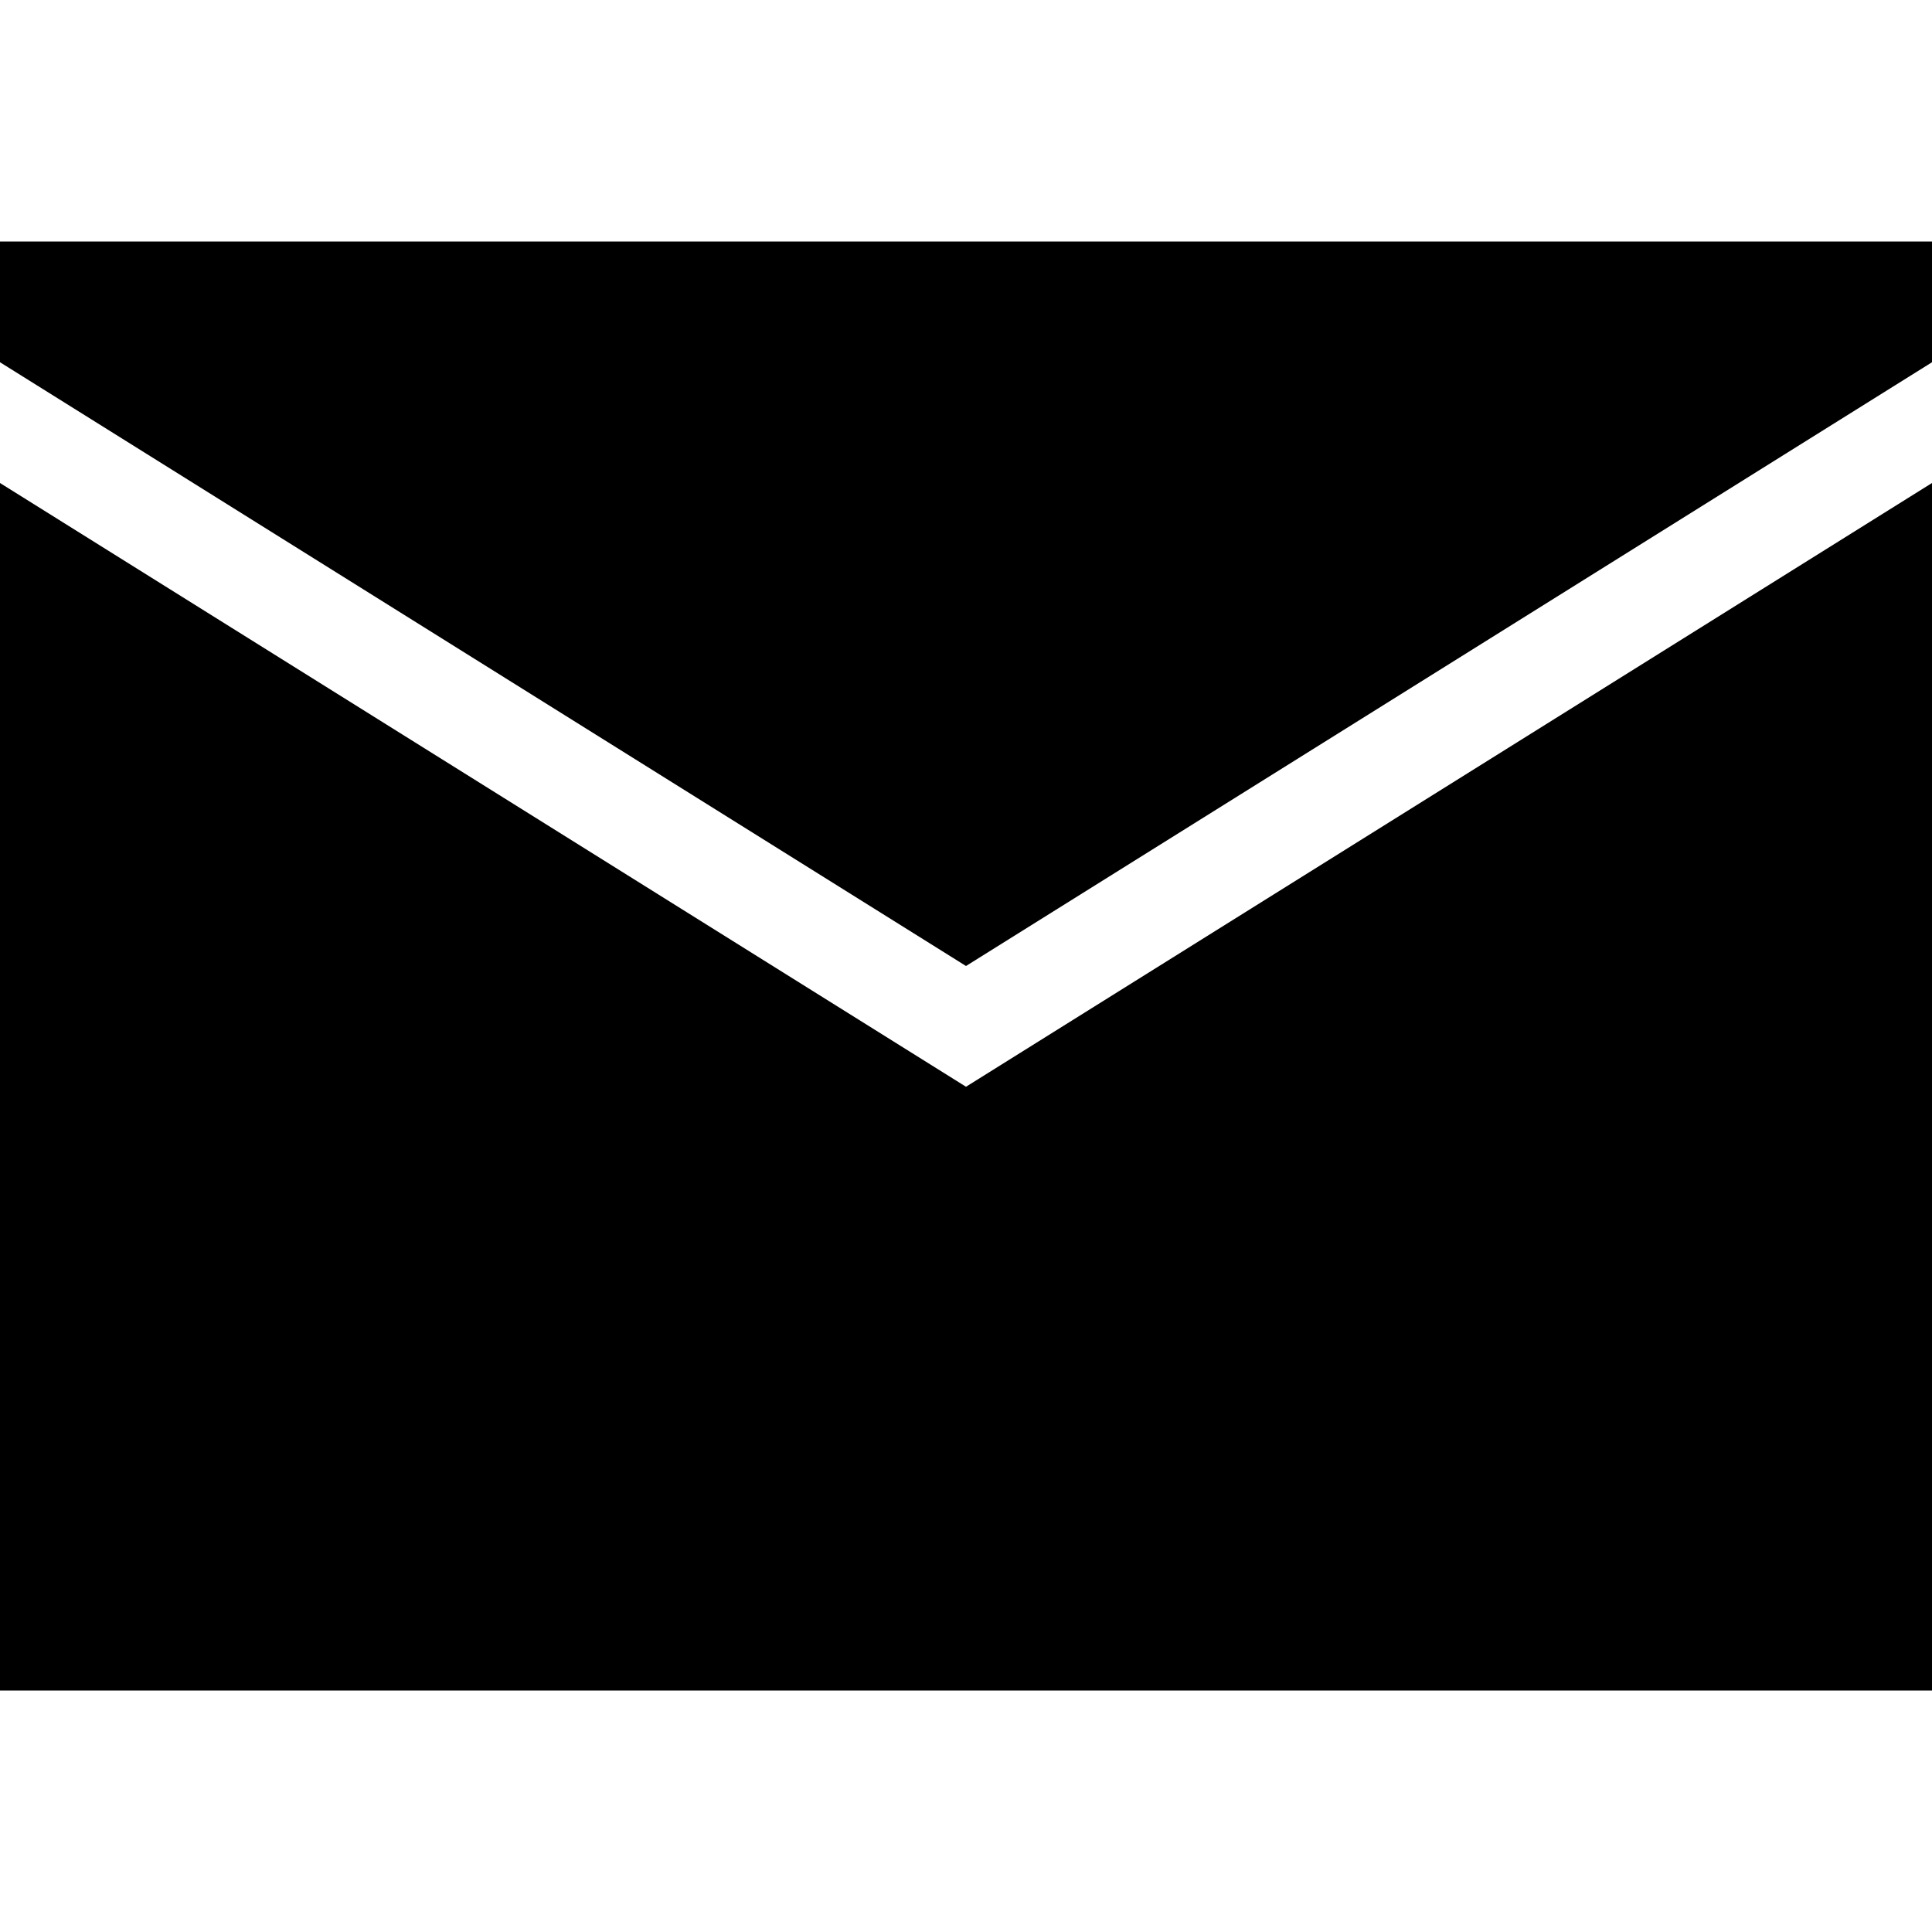
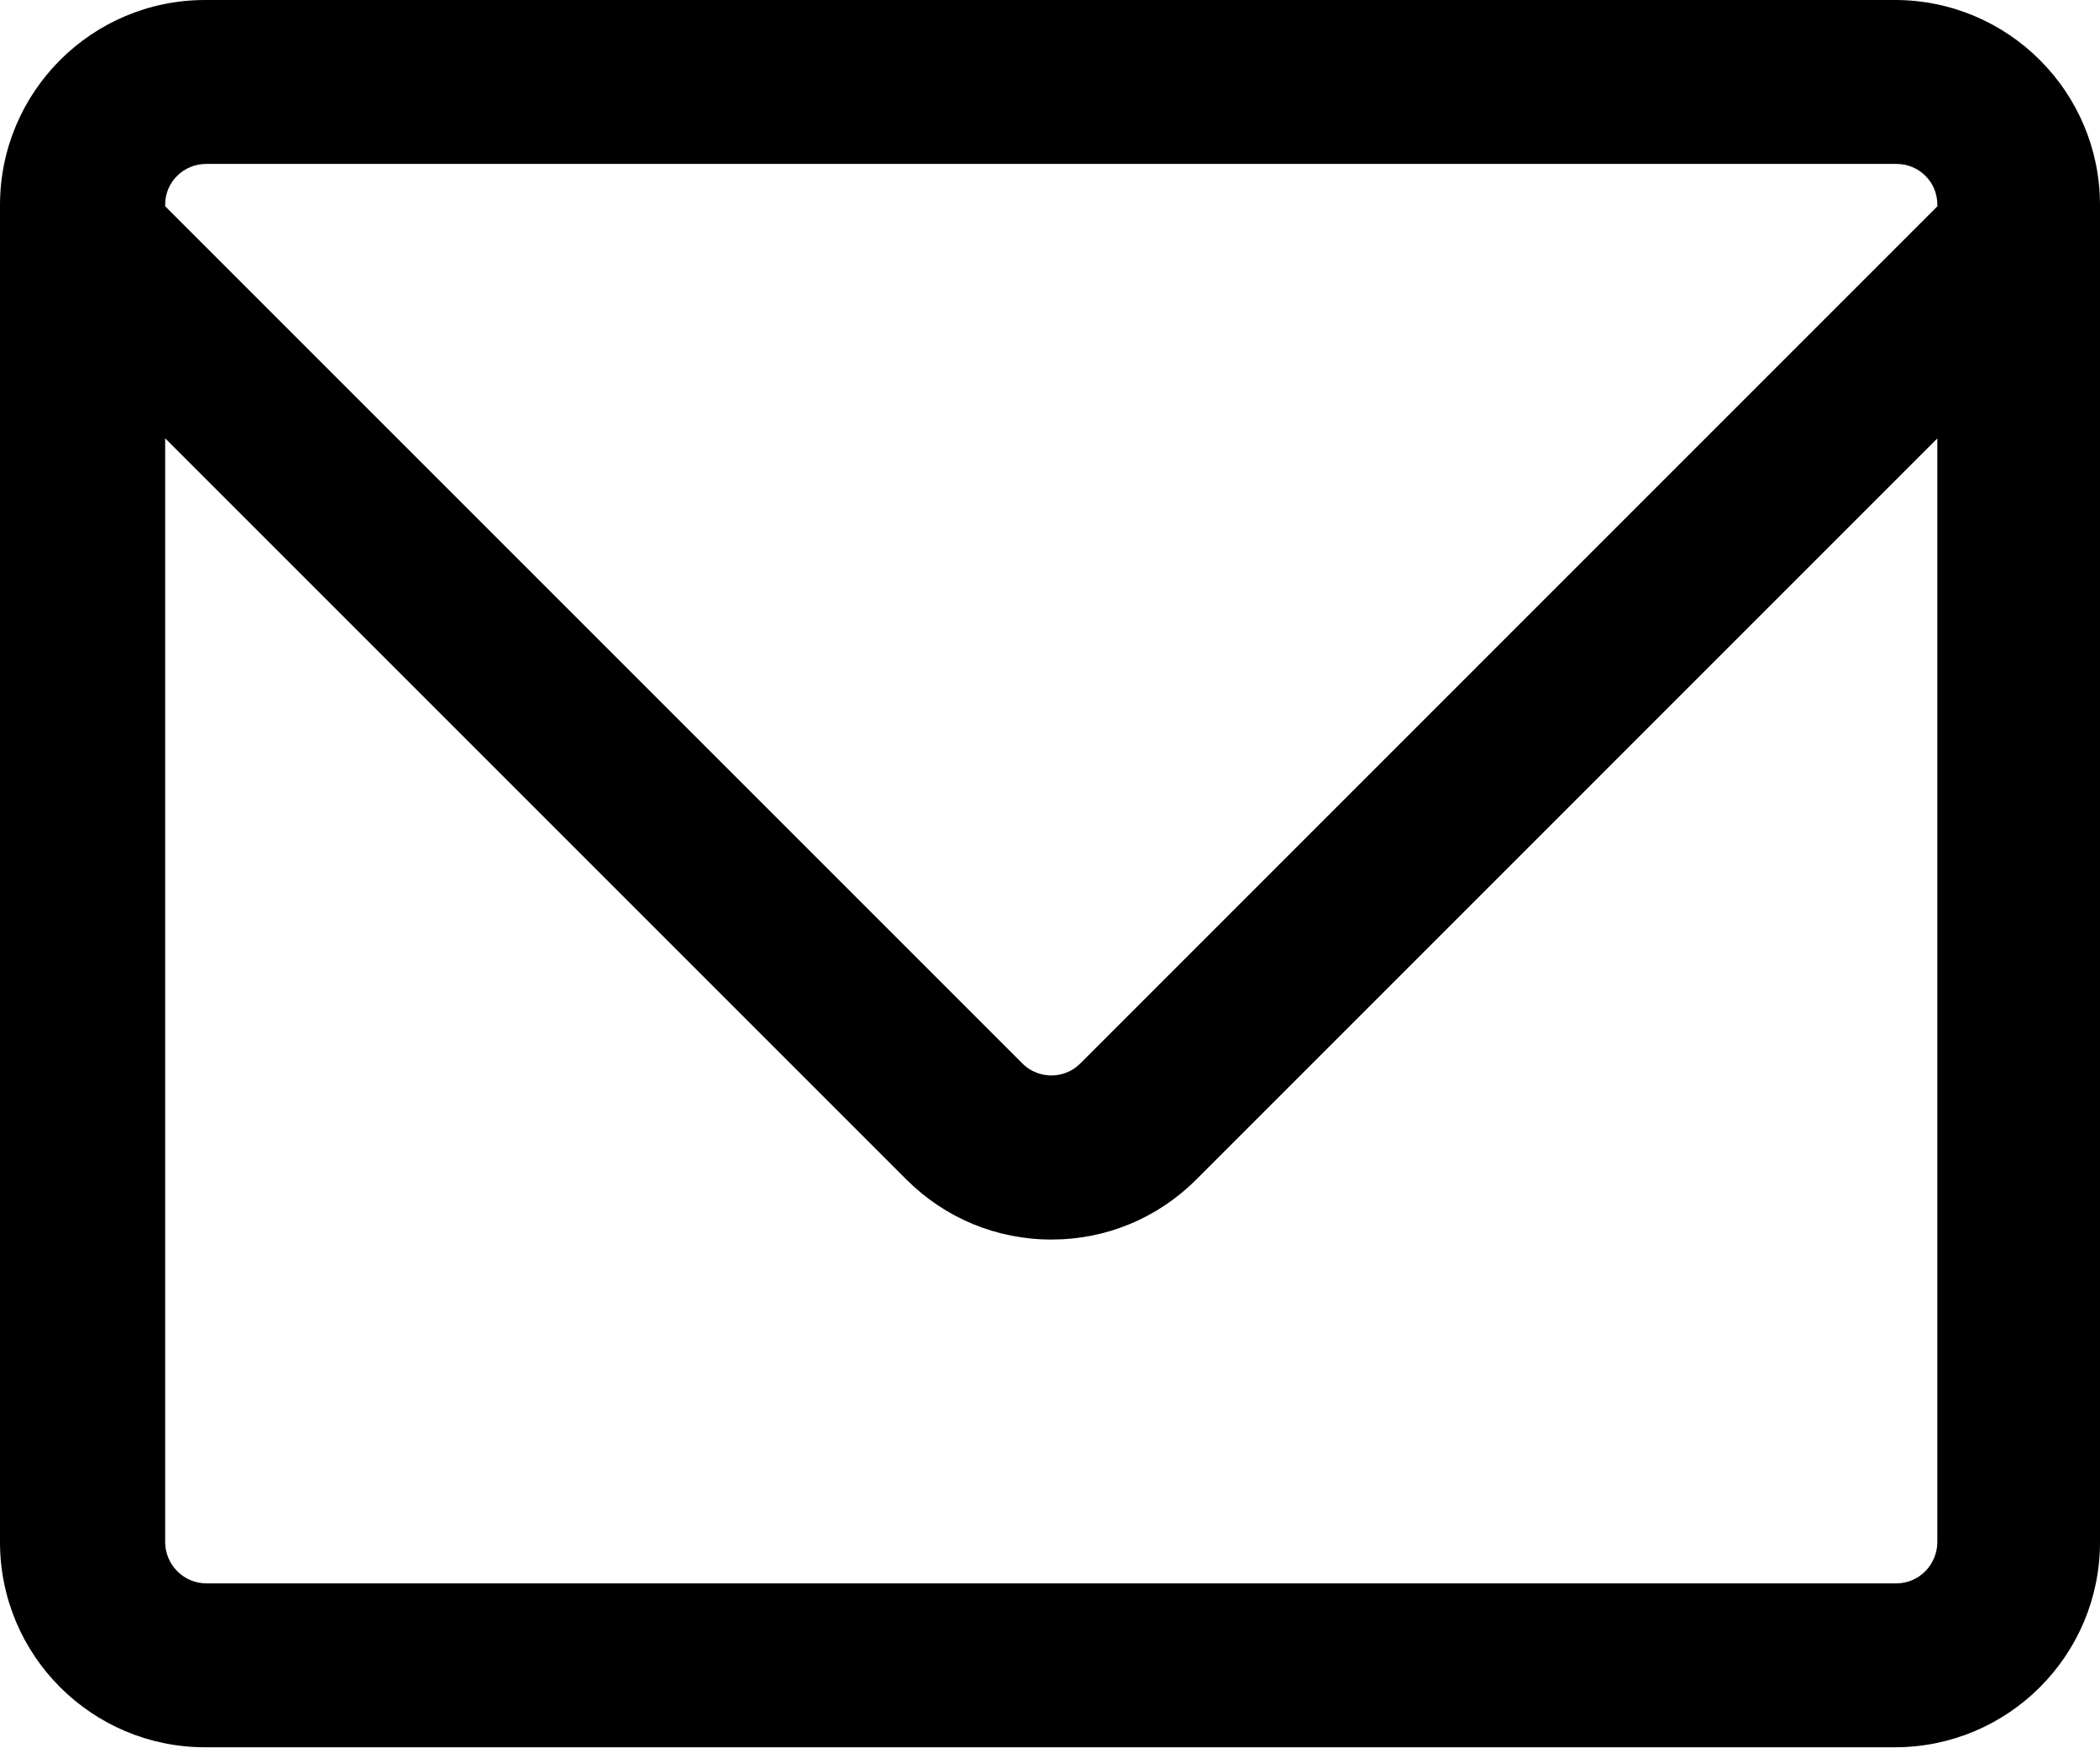
- <svg xmlns="http://www.w3.org/2000/svg" id="Layer_1_1_" style="enable-background:new 0 0 16 16;" version="1.1" viewBox="0 0 16 16" xml:space="preserve">
-   <polygon points="0,4 0,14 16,14 16,4 8,9 " />
-   <polygon points="0,3 8,8 16,3 16,2 0,2 " />
+ <svg xmlns="http://www.w3.org/2000/svg" height="1407px" style="enable-background:new 0 0 1691 1407;" version="1.1" viewBox="0 0 1691 1407" width="1691px" xml:space="preserve">
+   <g id="packet">
+     <path d="M1691,165.177C1691,73.952,1617.048,0,1525.823,0H165.177C73.952,0,0,73.952,0,165.177v1076.646   C0,1333.048,73.952,1407,165.177,1407h1360.646c91.225,0,165.177-73.952,165.177-165.177V165.177z M166.062,132h1361.057   c18.216,0,32.881,14.528,32.881,32.746v1.433L869.916,856.337c-8.417,8.417-18.208,9.675-23.318,9.675   c-5.11,0-14.934-1.258-23.353-9.675L133,166.085v-1.339C133,146.528,147.846,132,166.062,132z M1527.119,1275H166.062   c-18.216,0-33.062-15.084-33.062-33.301V352.961l596.826,596.816c31.198,31.197,72.684,48.376,116.803,48.376   c44.125-0.003,85.528-17.186,116.724-48.382L1560,353.054v888.645C1560,1259.916,1545.335,1275,1527.119,1275z" />
+   </g>
+   <g id="Layer_1" />
</svg>
